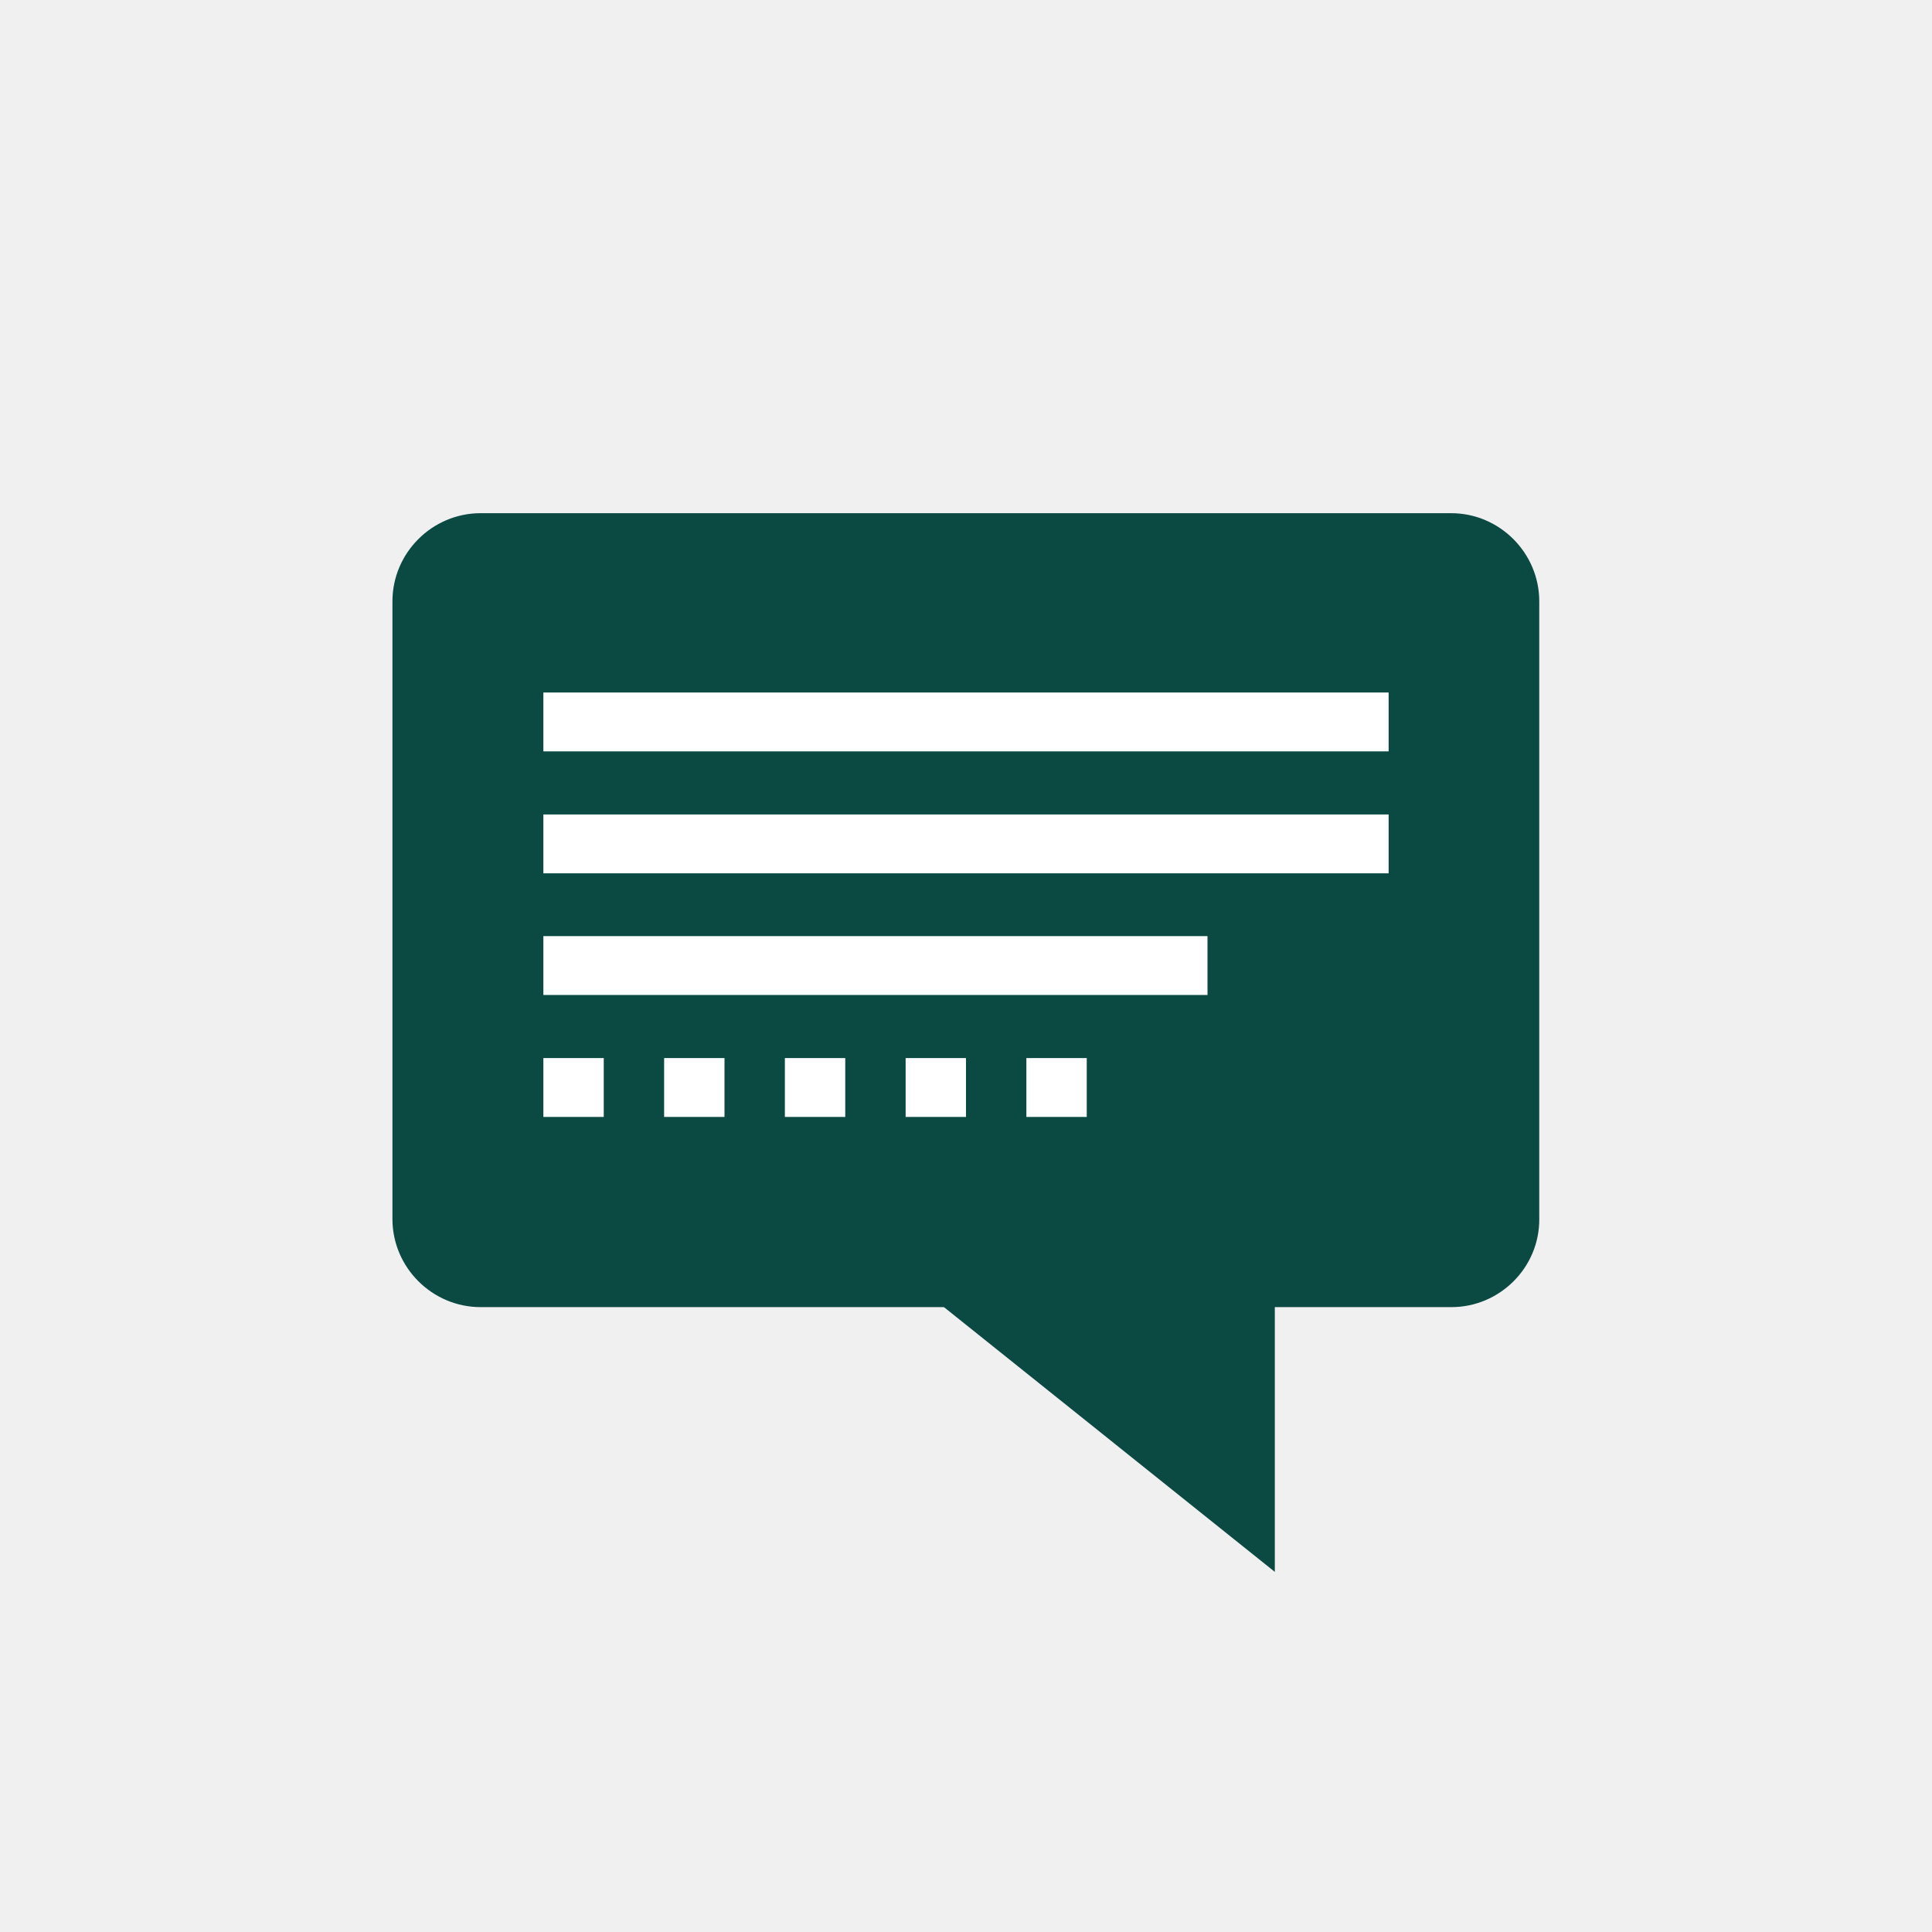
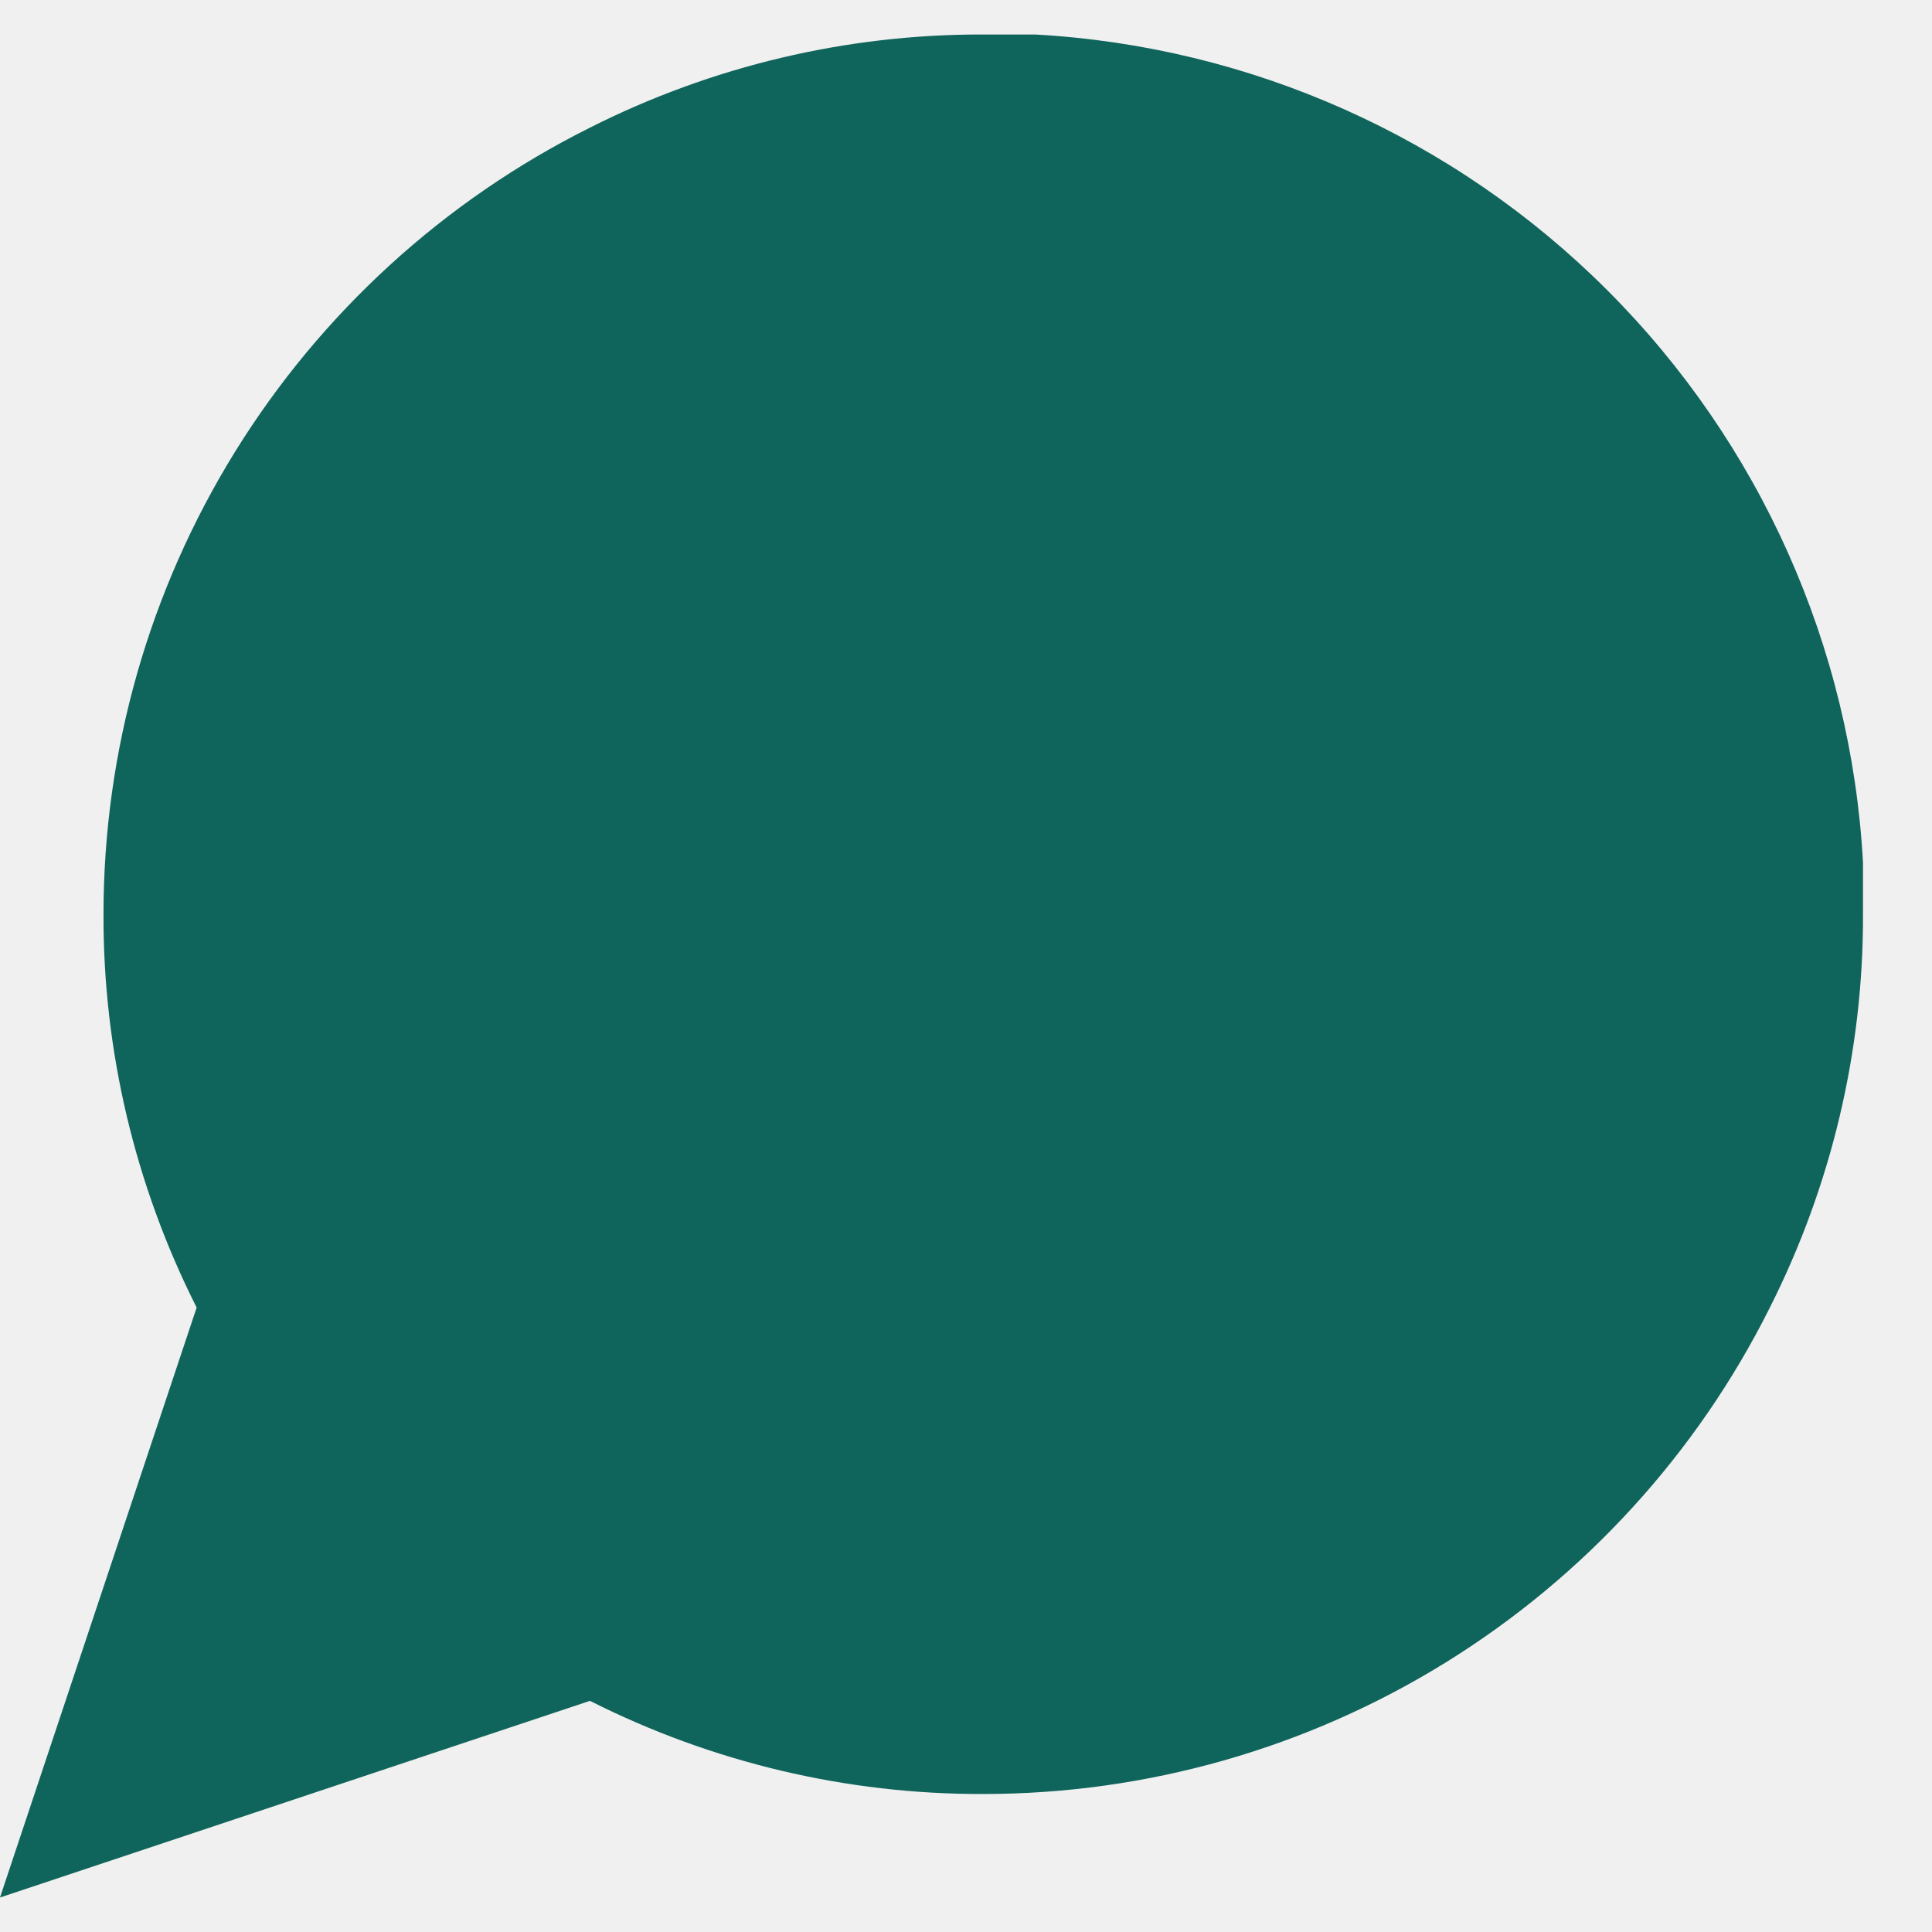
- <svg xmlns="http://www.w3.org/2000/svg" viewBox="0 0 512 512" xml:space="preserve">
-   <path style="fill:#0b4943" d="M384.64 346.4H127.36c-12.8 0-23.36-10.48-23.36-23.36V159.36c0-12.88 10.56-23.36 23.36-23.36h257.2c12.88 0 23.36 10.56 23.36 23.36v163.68c.08 12.88-10.48 23.36-23.28 23.36z" />
-   <path style="fill:#0b4943" d="M337.84 416.56v-93.52H220.96z" />
-   <path style="fill:#fff" d="M144 183.52h224v15.6H144zM144 215.84h224v15.6H144zM144 248.08h176v15.6H144zM144 280.4h16V296h-16zM176 280.4h16V296h-16zM208 280.4h16V296h-16zM240 280.4h16V296h-16zM272 280.4h16V296h-16z" />
+ <svg xmlns="http://www.w3.org/2000/svg" viewBox="0 0 14 14">
+   <path d="M13.5 6.625C13.503 7.615 13.271 8.591 12.825 9.475C12.296 10.534 11.482 11.424 10.476 12.047C9.469 12.67 8.309 13 7.125 13C6.135 13.003 5.159 12.771 4.275 12.325L0 13.75L1.425 9.475C0.979 8.591 0.747 7.615 0.75 6.625C0.75 5.441 1.08 4.281 1.703 3.274C2.326 2.268 3.216 1.454 4.275 0.925C5.159 0.479 6.135 0.247 7.125 0.25H7.5C9.063 0.336 10.54 0.996 11.647 2.103C12.754 3.21 13.414 4.687 13.5 6.25V6.625Z" fill="#0F645B" />
</svg>
